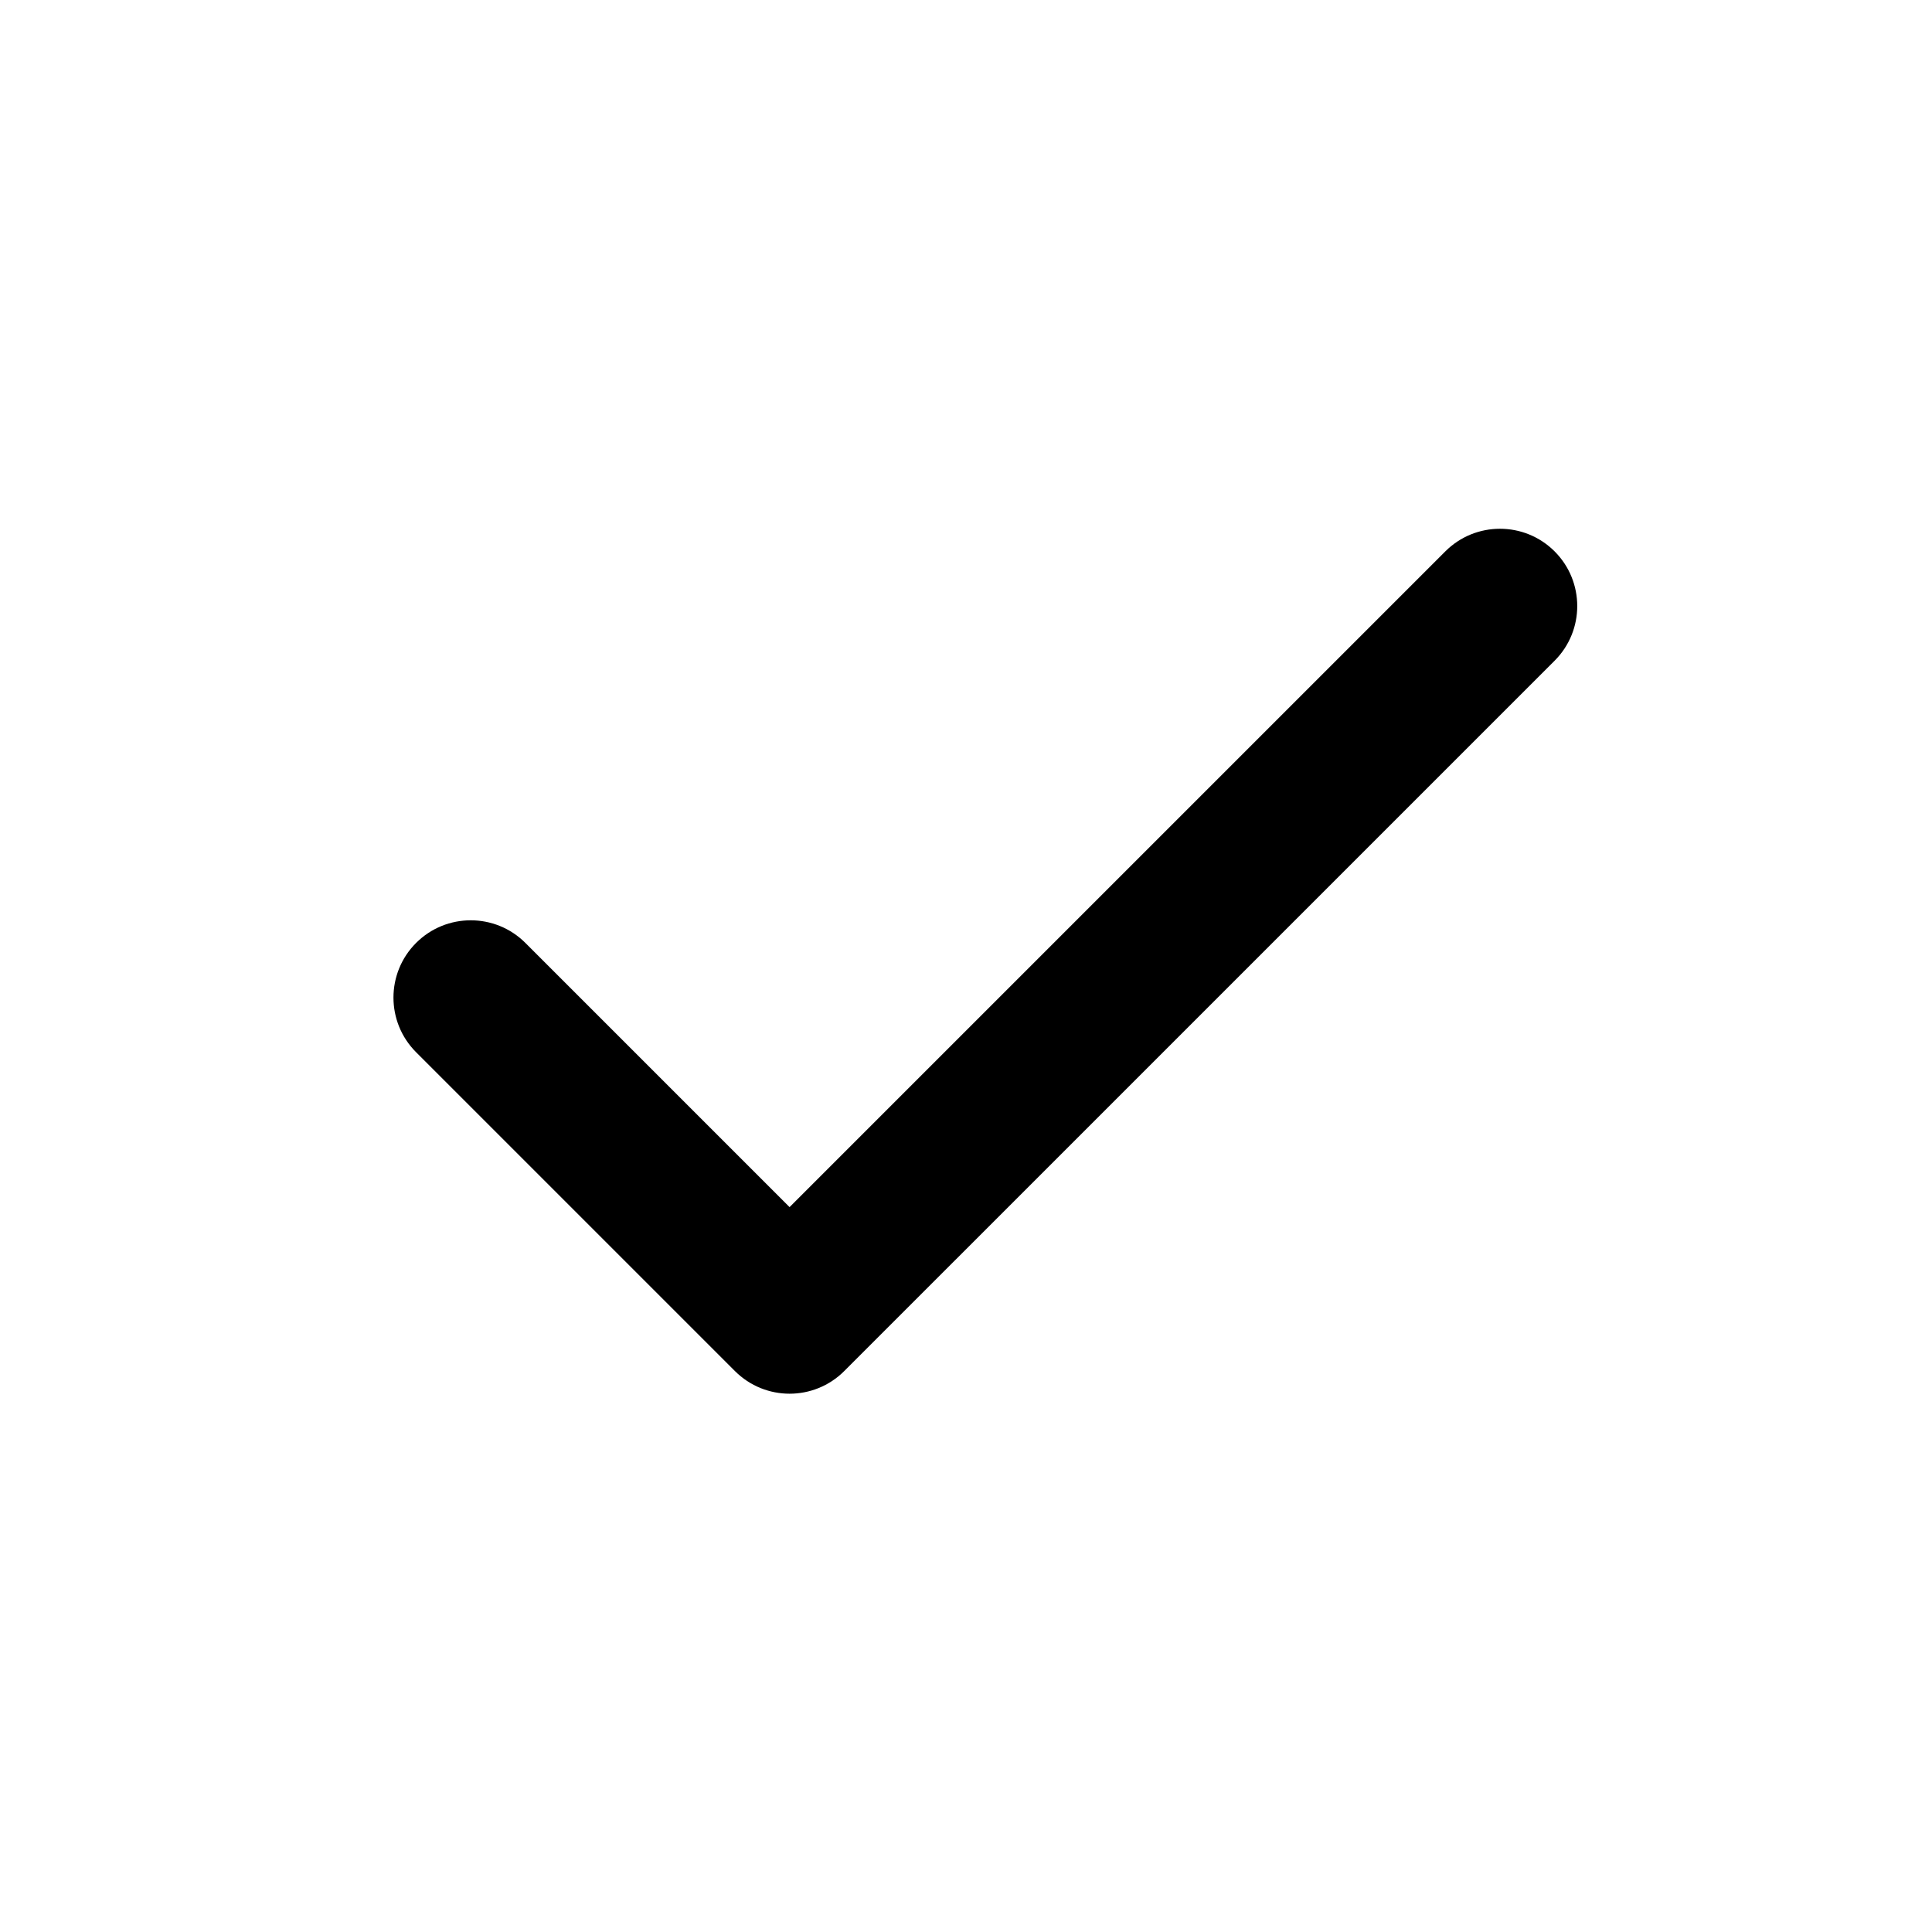
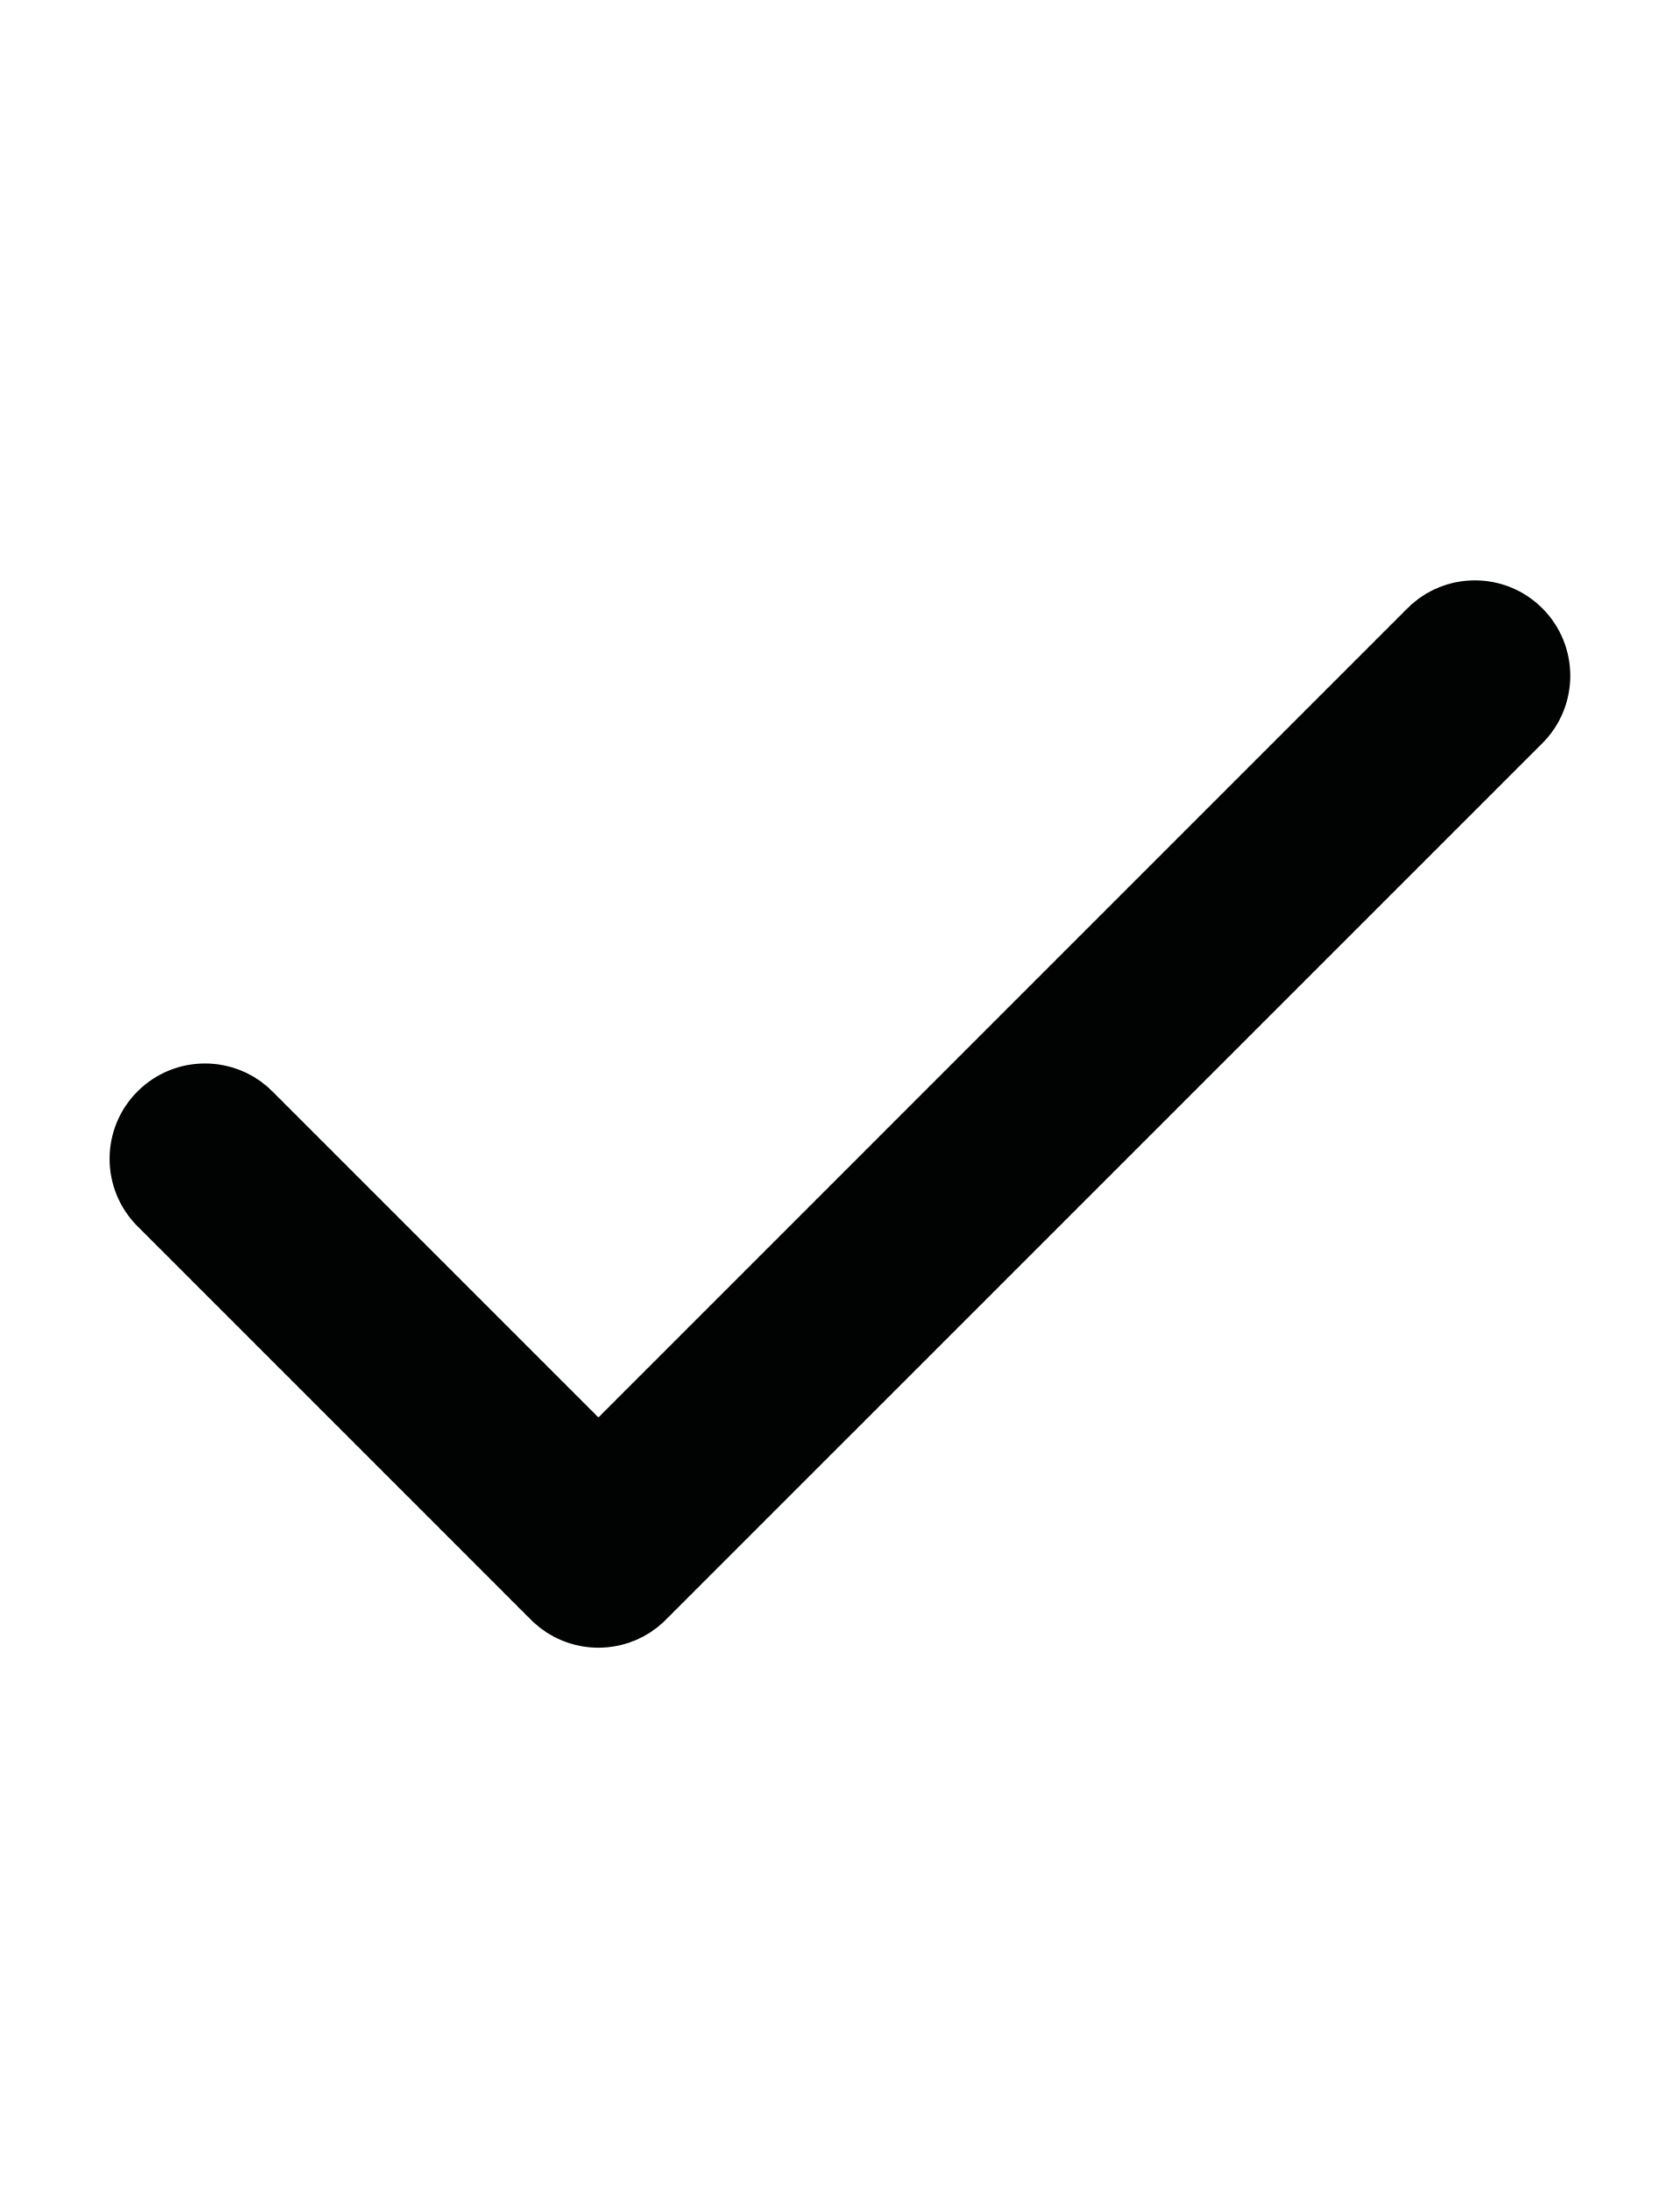
- <svg xmlns="http://www.w3.org/2000/svg" version="1.1" x="0px" y="0px" width="100px" height="100px" viewBox="0 0 100 100" enable-background="new 0 0 100 100" xml:space="preserve">
-   <path d="M80.467,28.54c-1.562-1.562-4.096-1.562-5.658,0L40.868,62.48L27.194,48.806c-1.562-1.562-4.095-1.562-5.657,0  c-1.562,1.562-1.562,4.095,0,5.657L38.04,70.966c0.781,0.781,1.805,1.172,2.829,1.172s2.047-0.391,2.829-1.172l36.77-36.769  C82.028,32.634,82.028,30.102,80.467,28.54z" />
+ <svg xmlns="http://www.w3.org/2000/svg" version="1.1" id="Calque_1" x="0px" y="0px" width="23px" height="30px" viewBox="0 0 23 30" enable-background="new 0 0 23 30" xml:space="preserve">
+   <path fill="#010202" d="M21.119,8.329c-0.51-0.51-1.337-0.51-1.847,0L8.194,19.408L3.73,14.944c-0.51-0.51-1.337-0.51-1.847,0  s-0.51,1.336,0,1.847l5.387,5.387c0.255,0.255,0.589,0.383,0.924,0.383c0.334,0,0.668-0.128,0.923-0.383L21.12,10.176  C21.629,9.666,21.629,8.839,21.119,8.329z" />
</svg>
